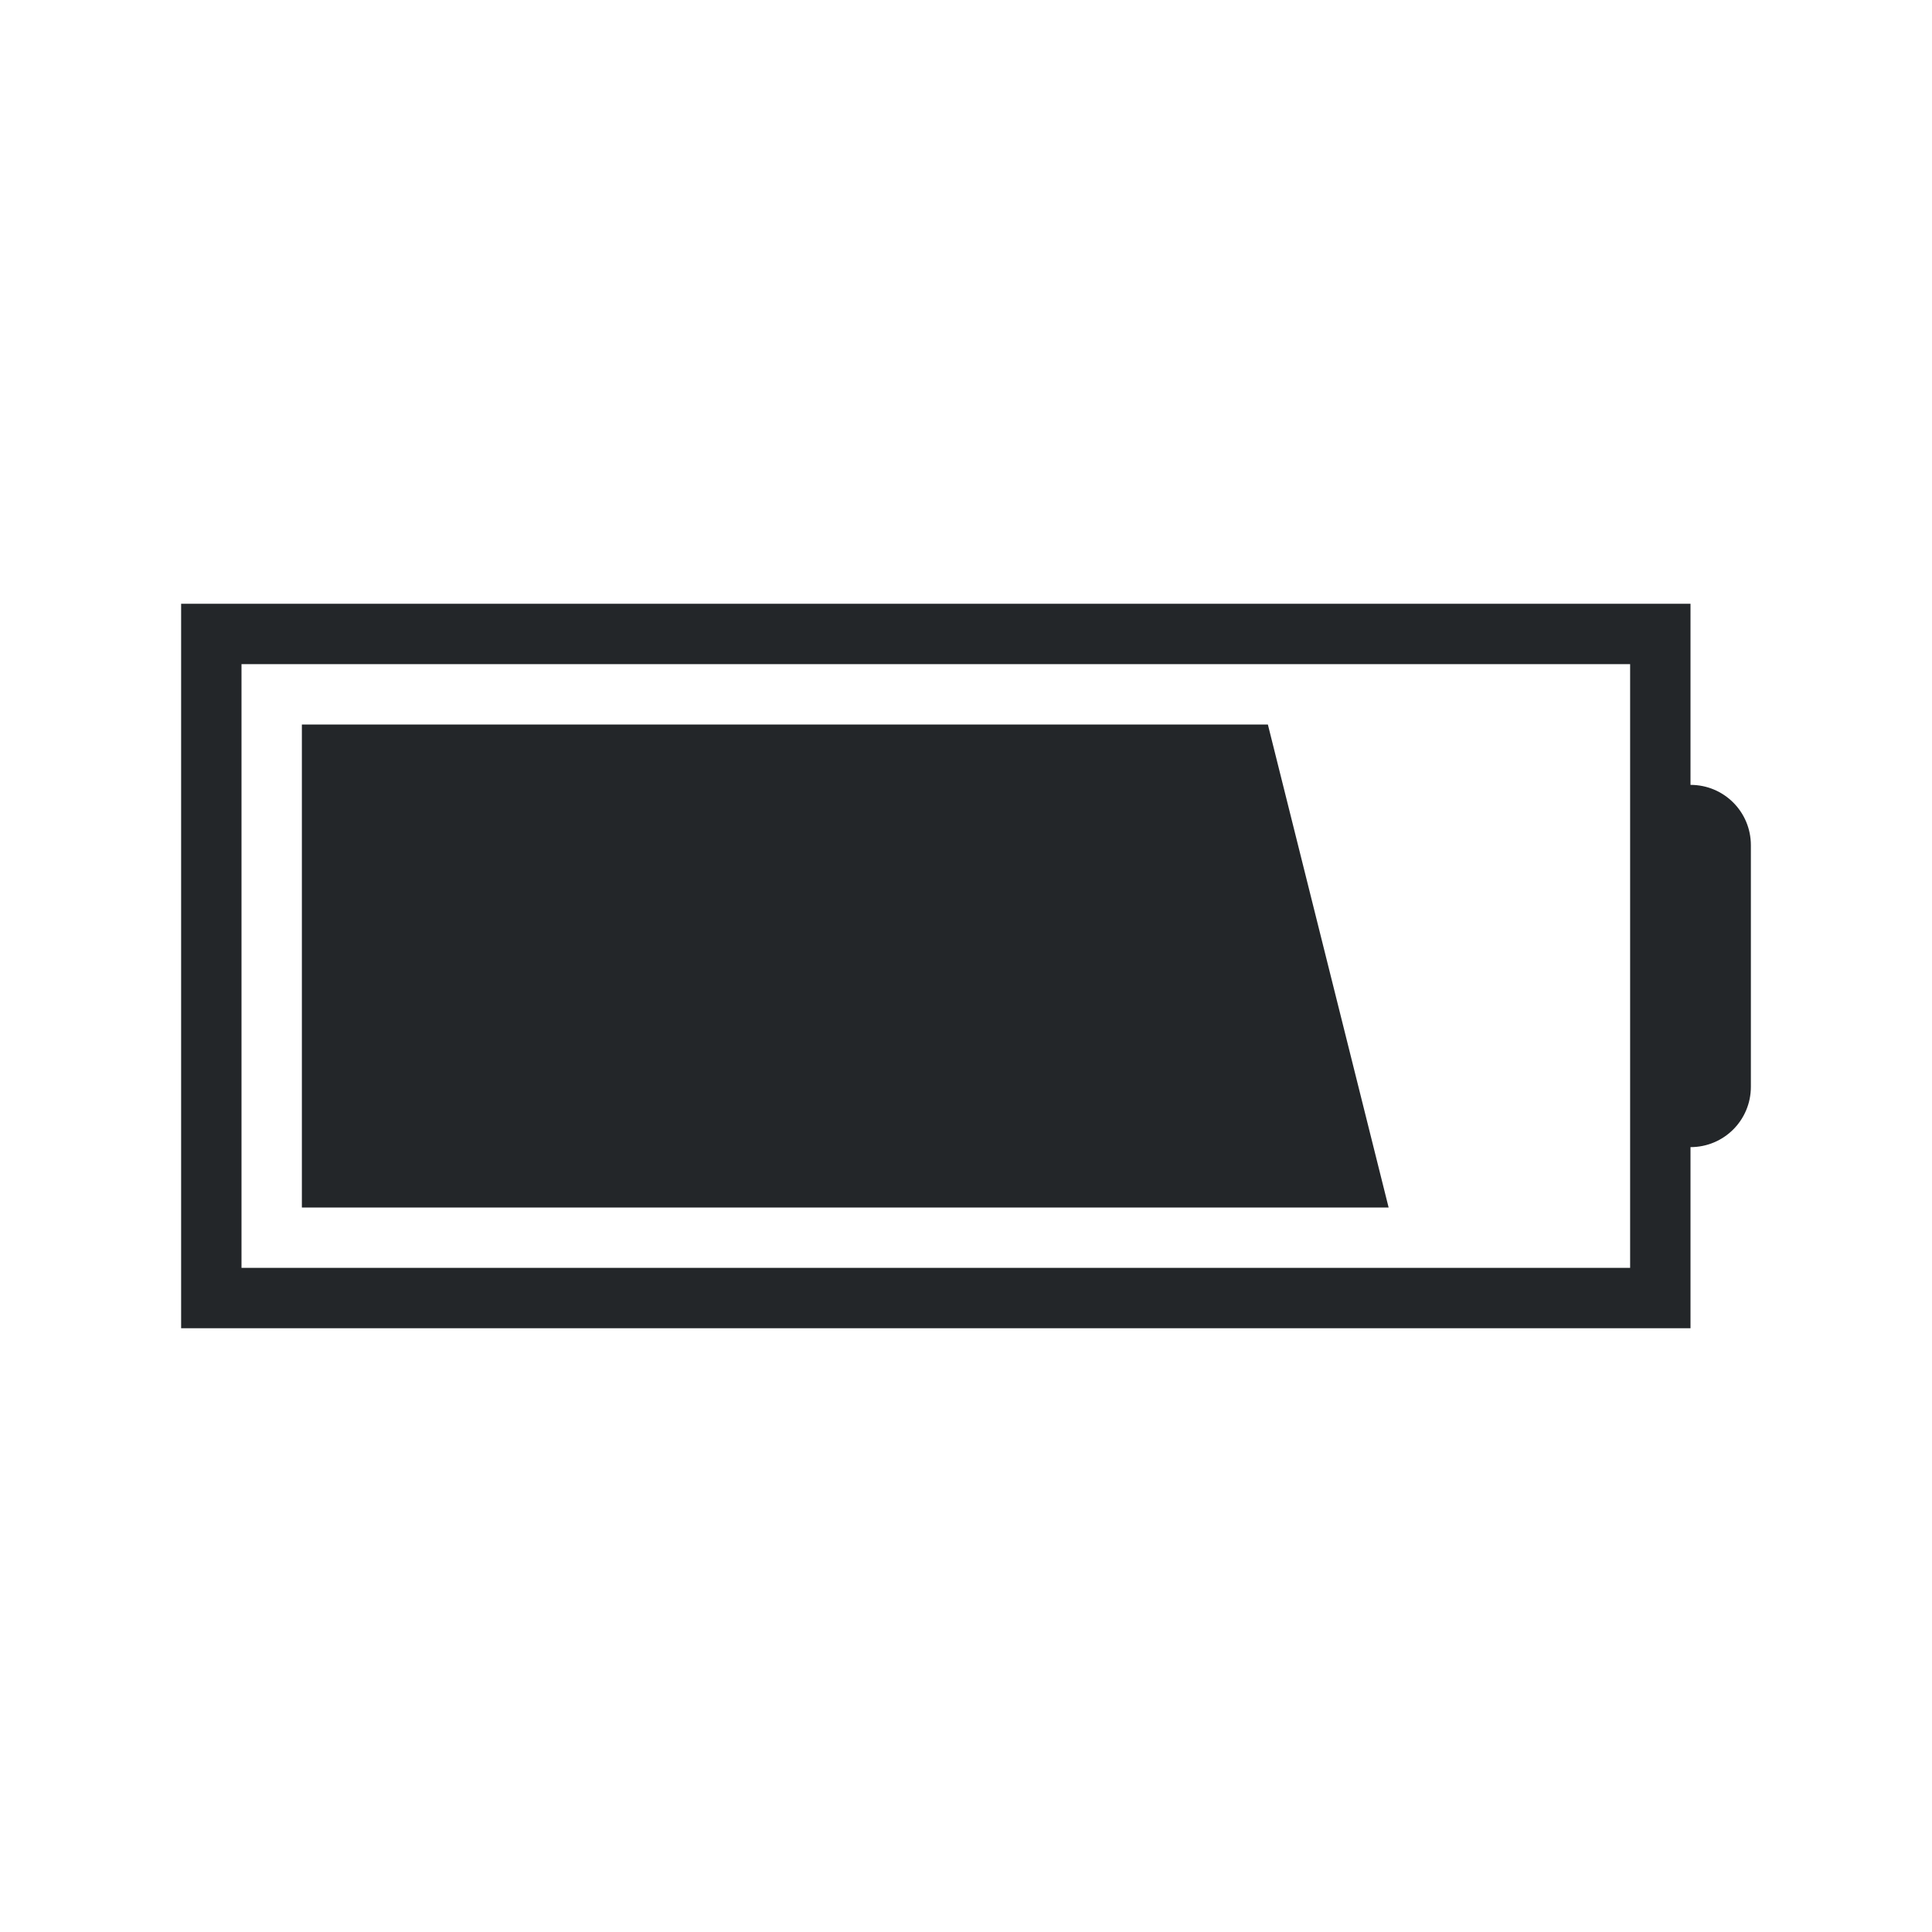
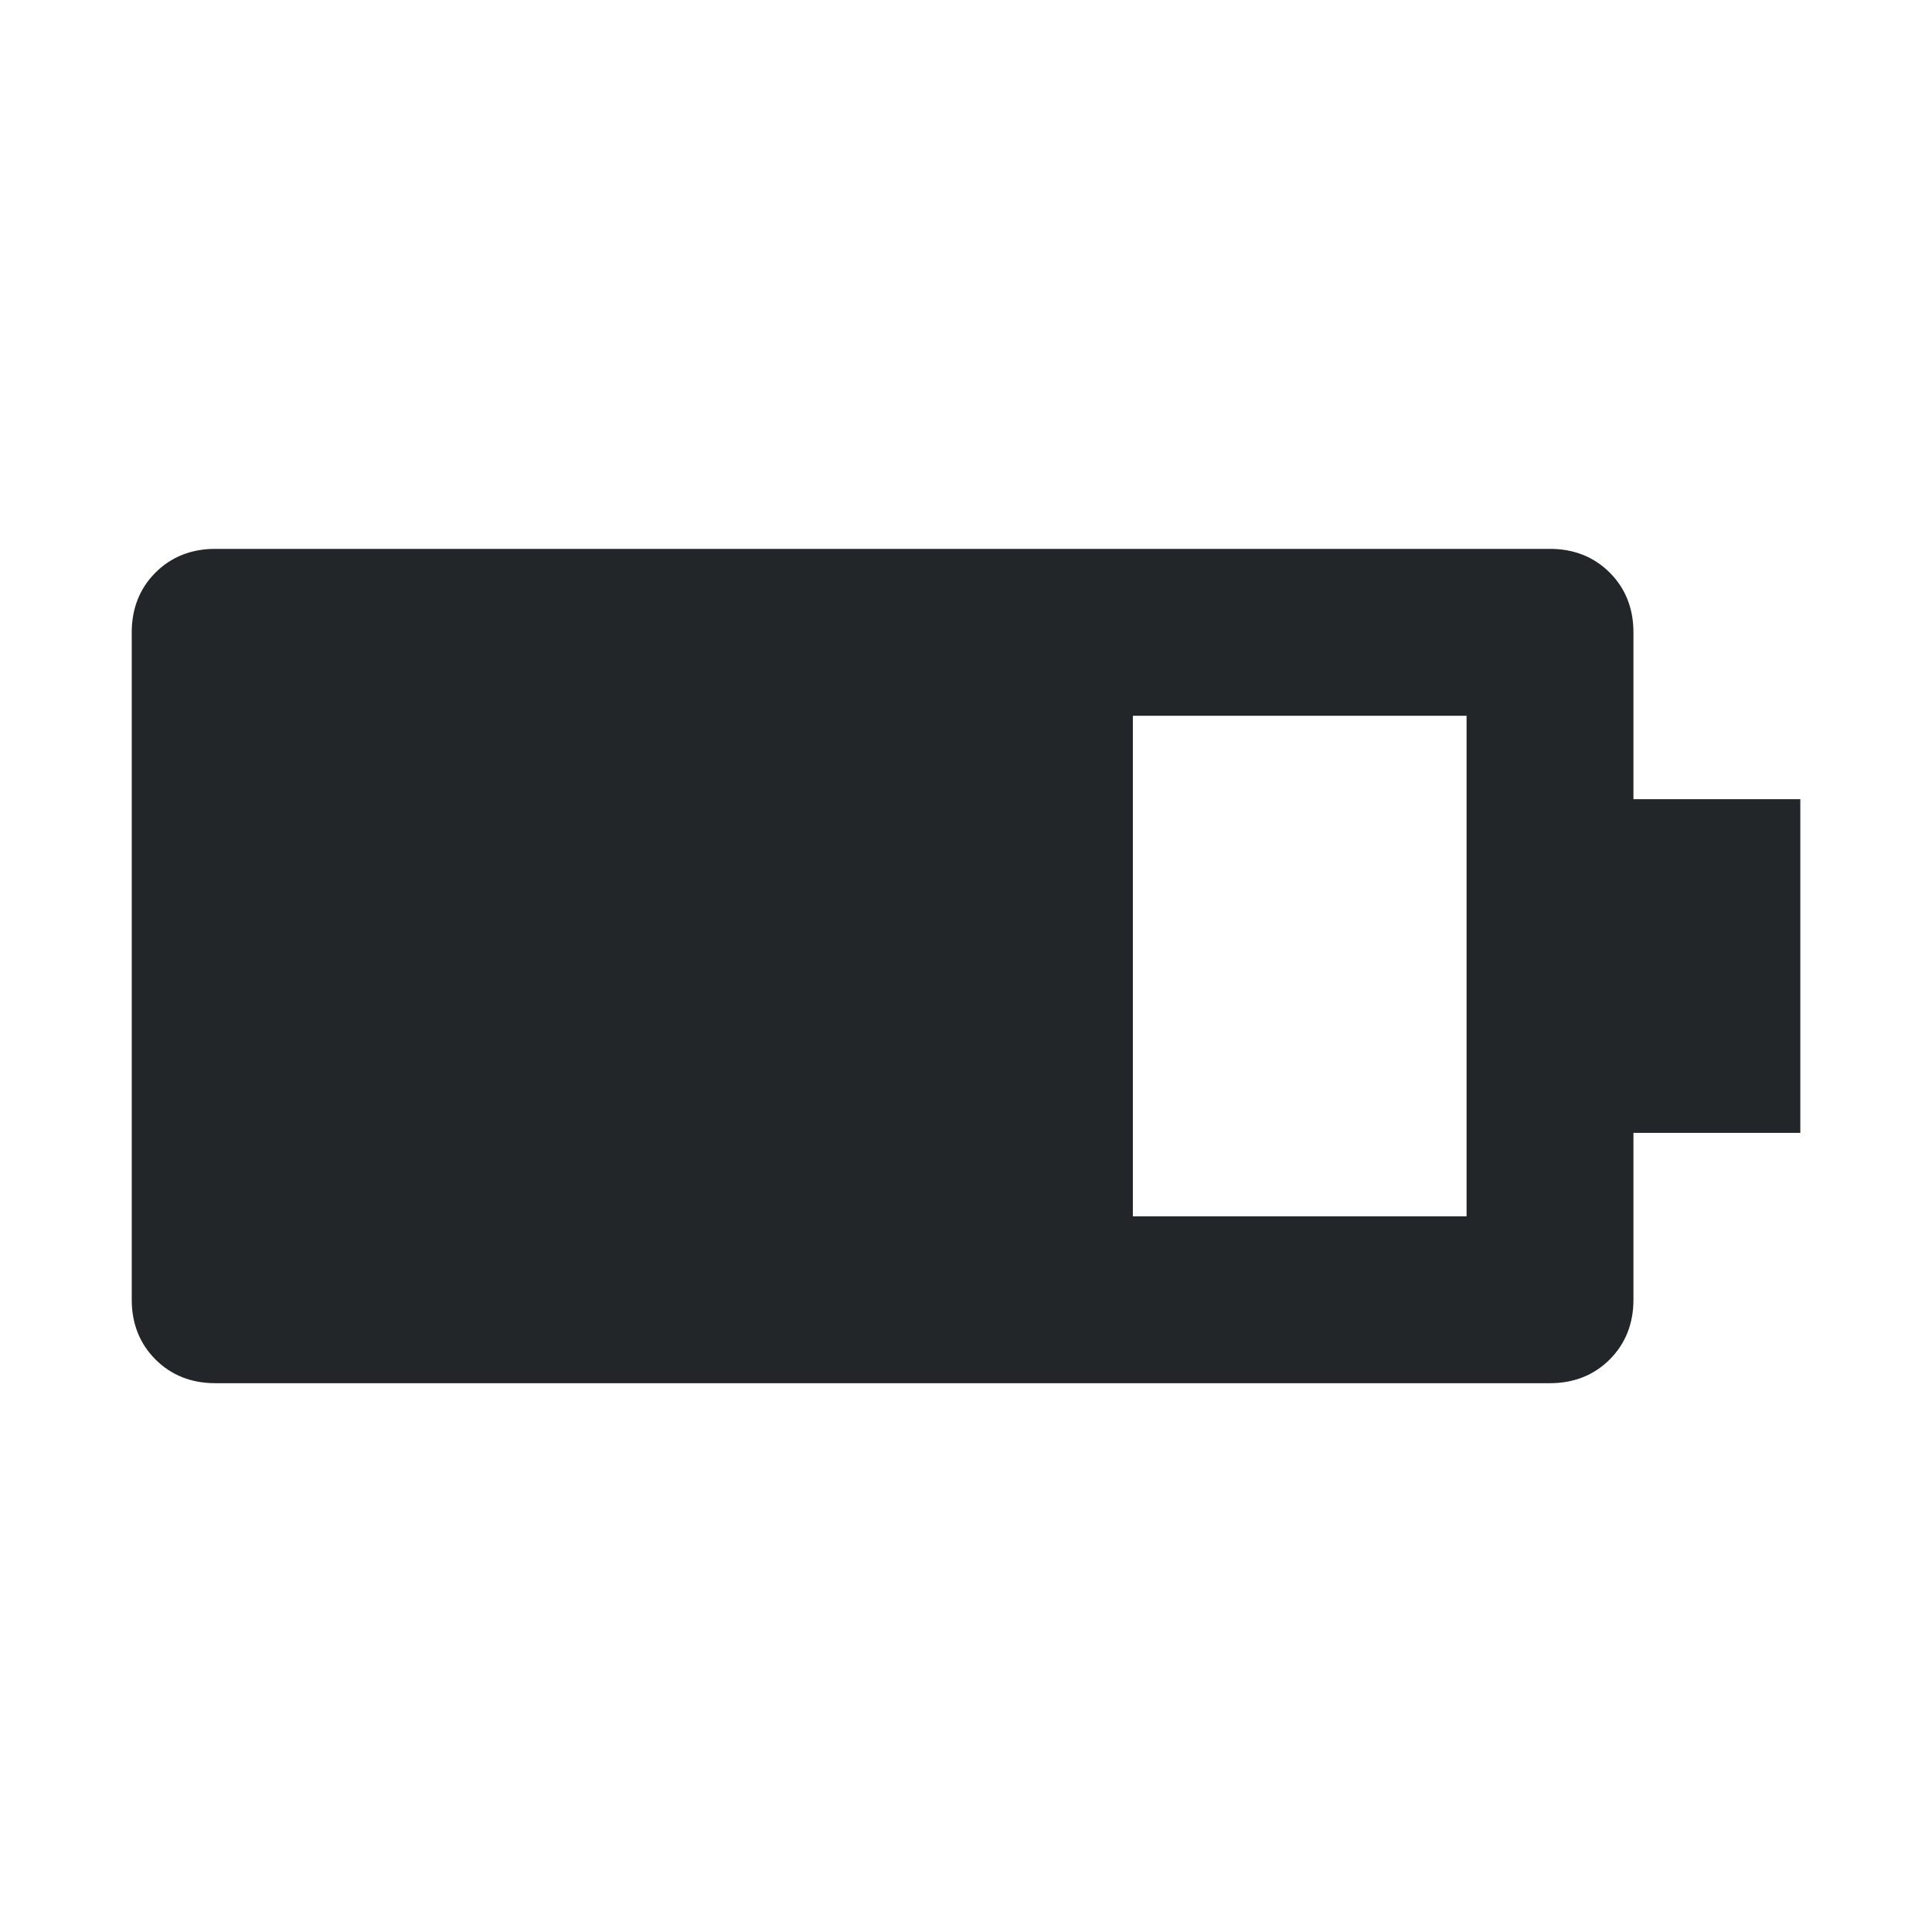
- <svg xmlns="http://www.w3.org/2000/svg" height="32" width="32">
-   <style type="text/css" id="current-color-scheme">
-         .ColorScheme-Text {
-             color:#232629;
-         }
-     </style>
-   <g class="ColorScheme-Text" fill="currentColor">
-     <path d="M3 10v12h25v-3c.554 0 1-.446 1-1v-4c0-.554-.446-1-1-1v-3zm1 1h23v10H4z" />
-     <path d="M5 12h16l2 8H5z" />
-   </g>
+ <svg xmlns="http://www.w3.org/2000/svg" height="32" width="32" version="1.1" id="svg2">
+   <defs id="defs2" />
+   <style type="text/css" id="current-color-scheme">.ColorScheme-Text { color:#232629; }
+ </style>
+   <path class="cls-1  ColorScheme-Text" d="m 2.182,10.473 c 0,-0.393 0.131,-0.727 0.393,-0.989 0.262,-0.262 0.596,-0.393 0.989,-0.393 H 25.673 c 0.393,0 0.727,0.131 0.989,0.393 0.262,0.262 0.393,0.596 0.393,0.989 v 2.764 h 2.764 v 5.527 h -2.764 v 2.764 c 0,0.393 -0.131,0.727 -0.393,0.989 -0.262,0.262 -0.596,0.393 -0.989,0.393 H 3.564 c -0.393,0 -0.727,-0.131 -0.989,-0.393 -0.262,-0.262 -0.393,-0.596 -0.393,-0.989 z m 16.582,1.382 v 8.291 h 5.527 v -8.291 z" id="path53" style="fill:currentColor" />
</svg>
